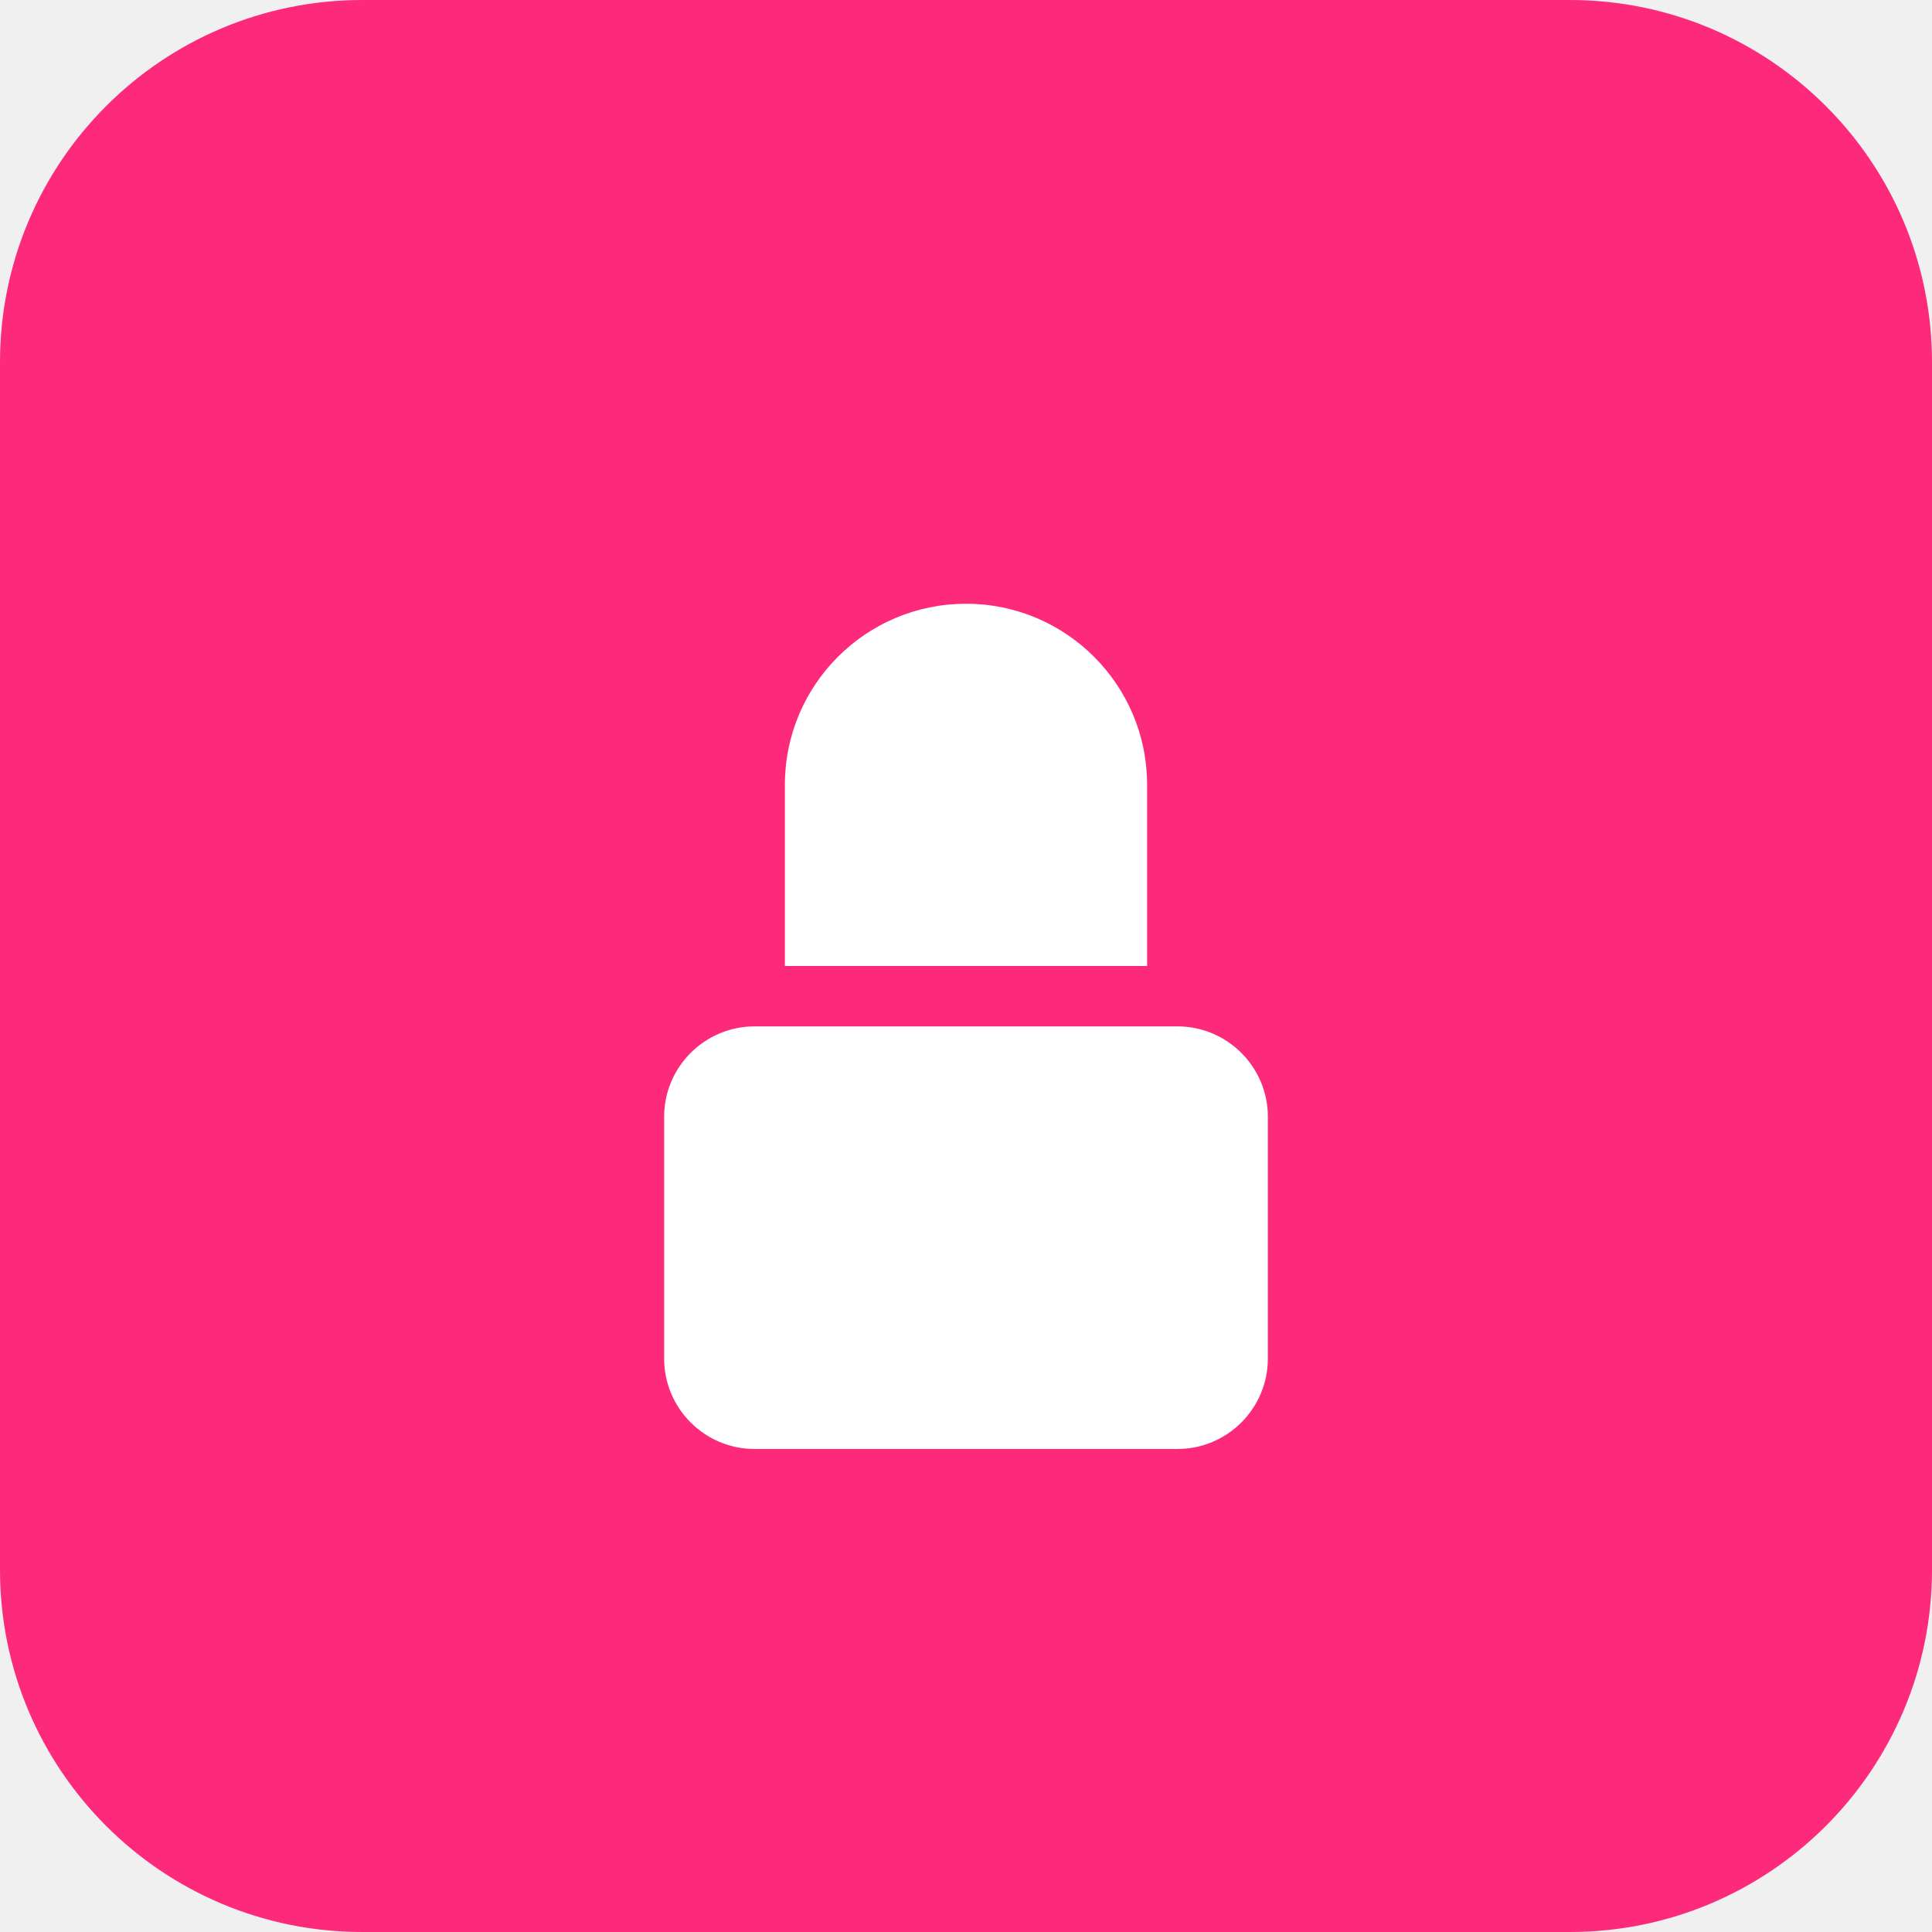
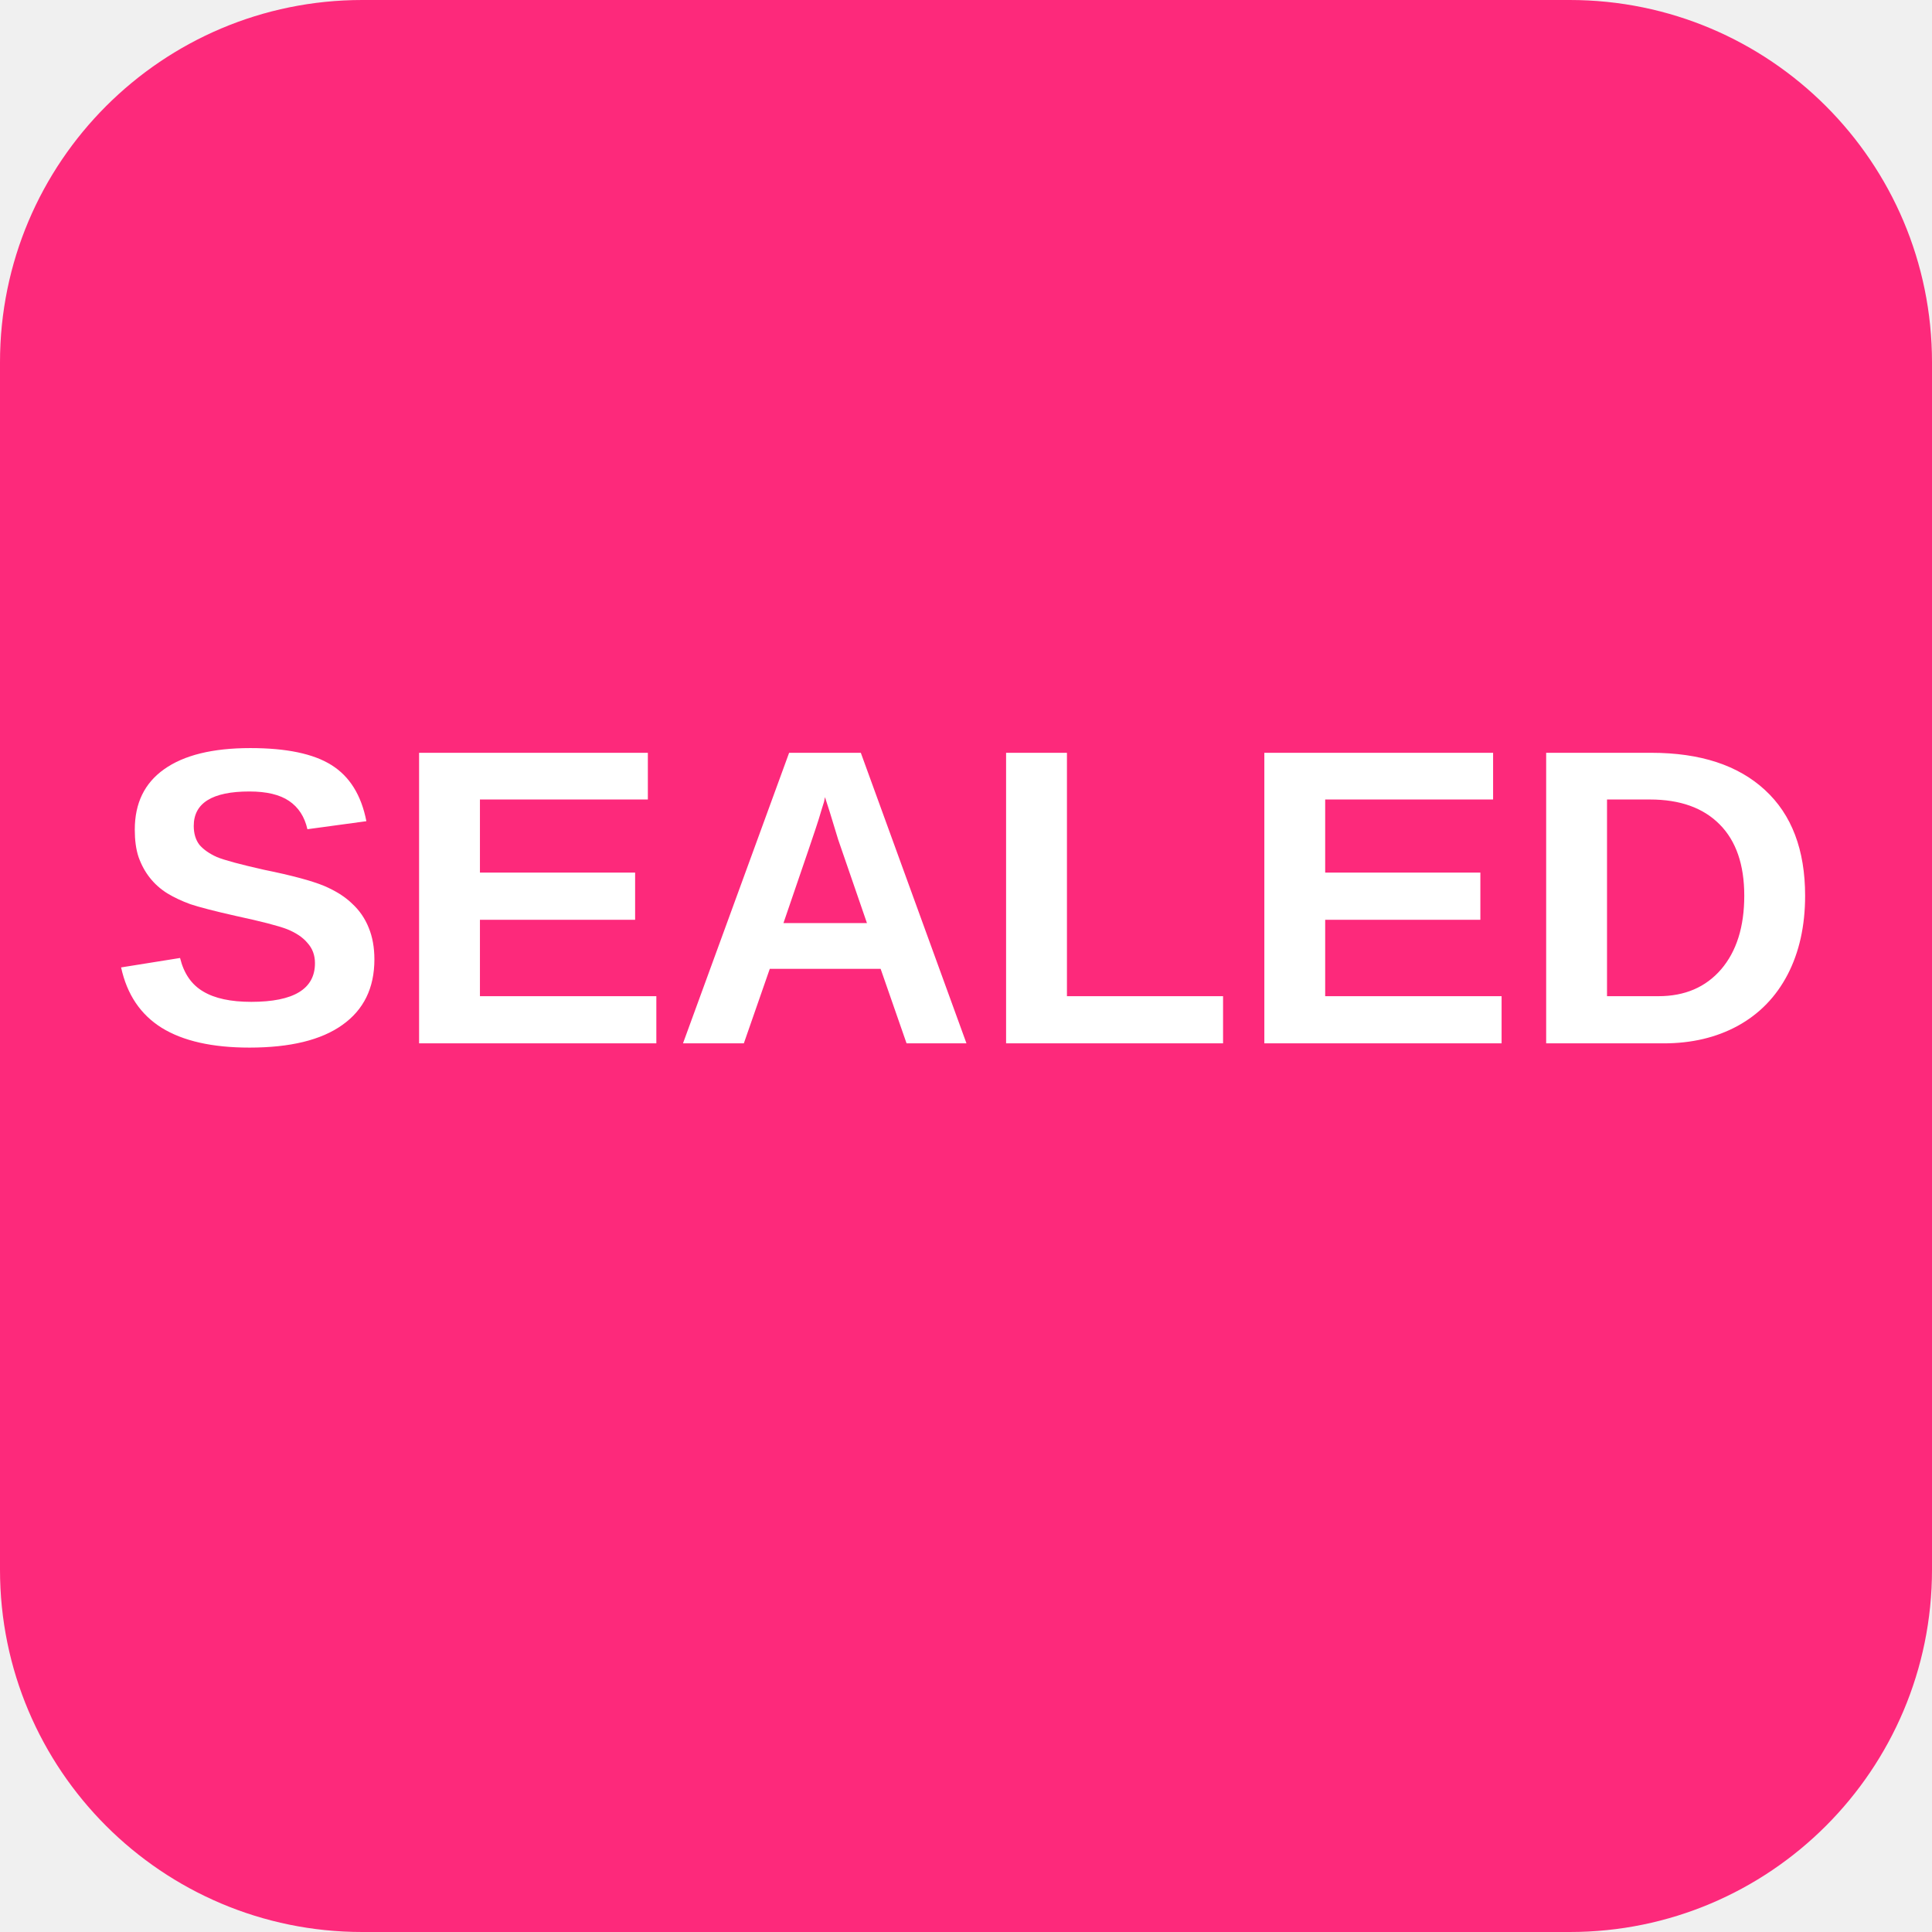
<svg xmlns="http://www.w3.org/2000/svg" viewBox="0 0 64 64" width="64" height="64">
  <rect width="64" height="64" rx="12" fill="#FD297B" />
-   <path d="M32 20a6 6 0 00-6 6v6h12v-6a6 6 0 00-6-6z" fill="#fff" />
-   <rect x="22" y="34" width="20" height="14" rx="3" fill="#fff" />
+   <text x="50%" y="54%" text-anchor="middle" font-family="Arial, Helvetica, sans-serif" font-size="14" font-weight="700" fill="#ffffff">SEALED</text>
</svg>
